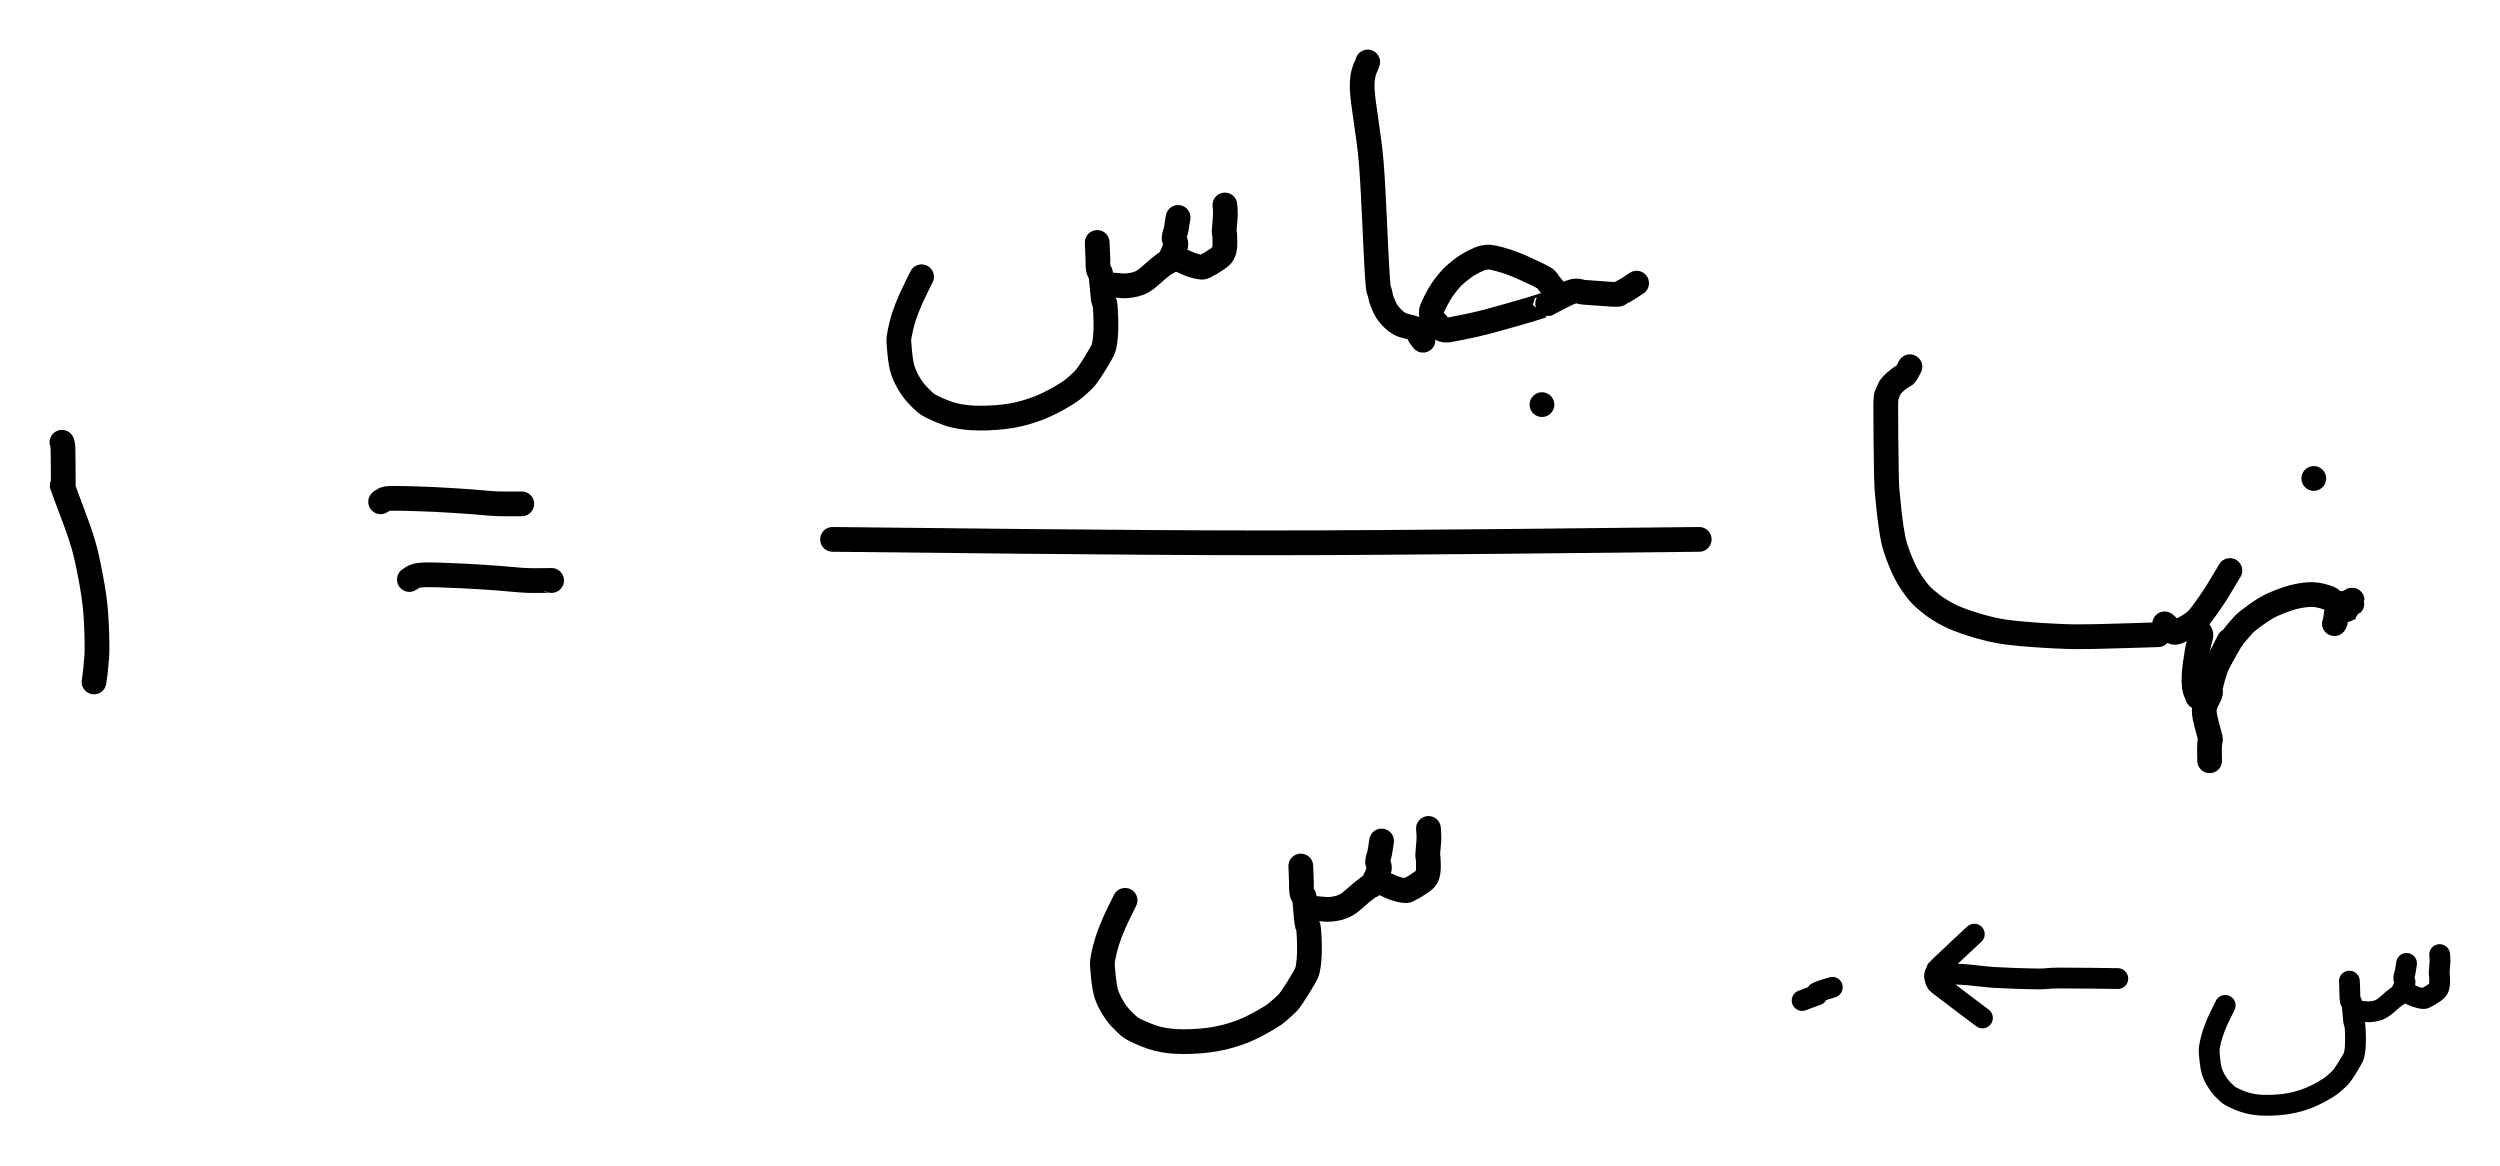
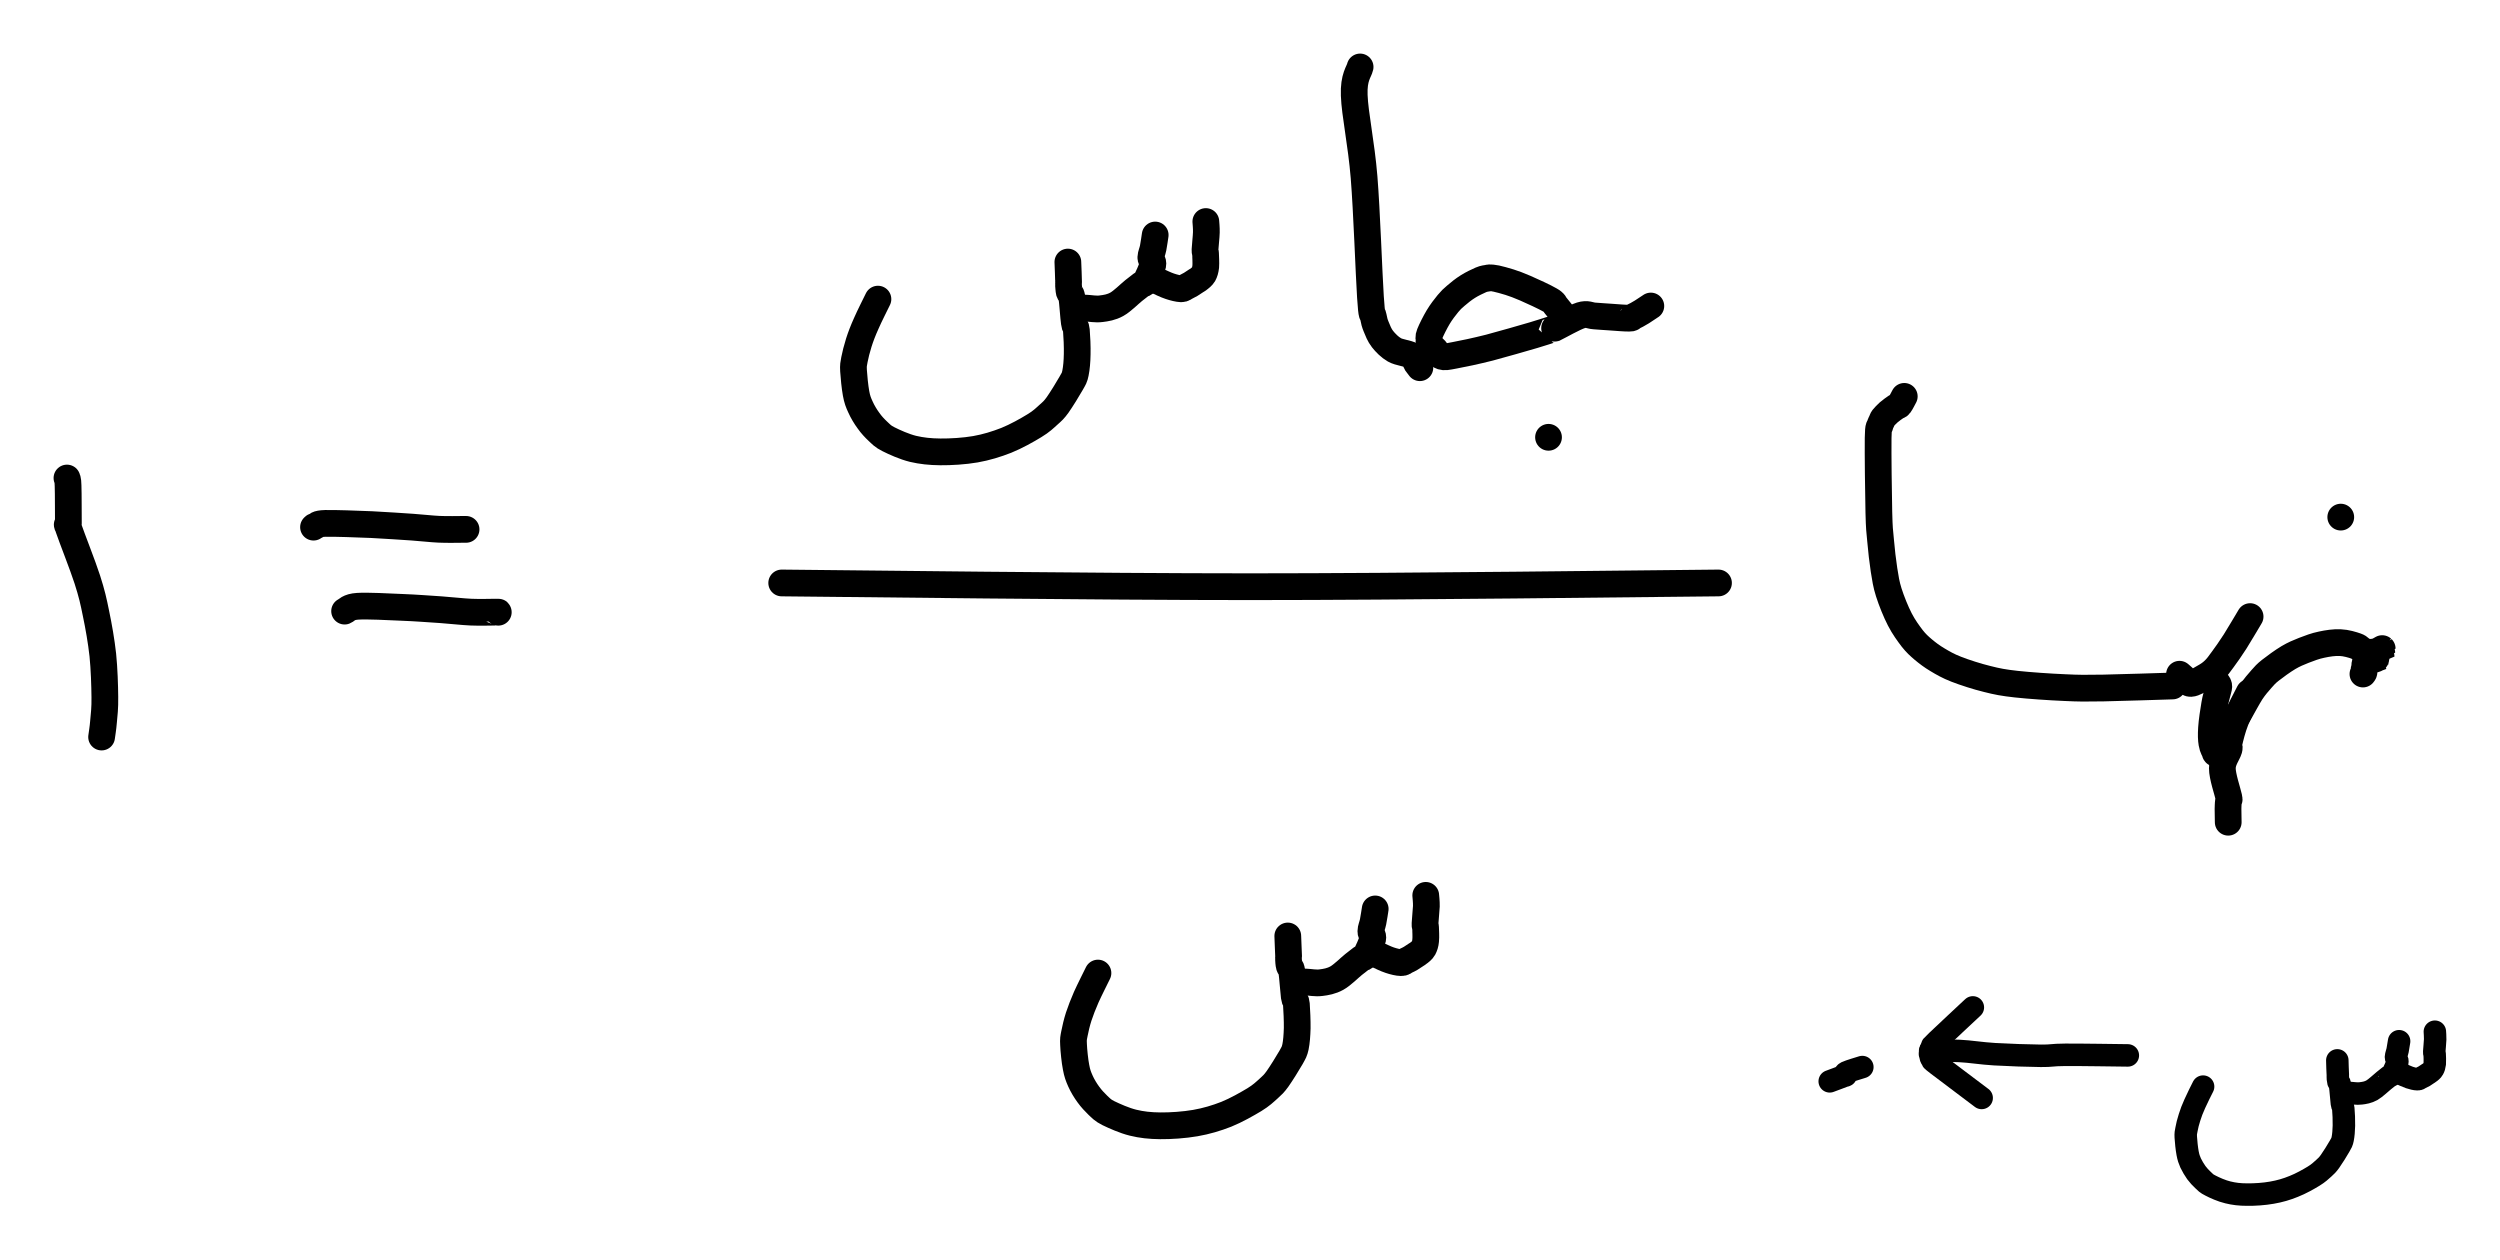
- <svg xmlns="http://www.w3.org/2000/svg" viewBox="0 0 266.74 124.33" width="266.74" height="124.33" data-dir="rtl" data-baseline="69.55" data-stroke-count="25" data-total-duration="7.016">
+ <svg xmlns="http://www.w3.org/2000/svg" viewBox="0 0 246.8 124.33" width="246.8" height="124.33" data-dir="rtl" data-baseline="69.55" data-stroke-count="25" data-total-duration="7.016">
  <g fill="none" stroke="#000" stroke-linecap="round" stroke-linejoin="round">
-     <path class="hw-stroke" d="M249.07 66.54C249.08 66.51 249.15 66.44 249.17 66.37C249.18 66.29 249.16 66.18 249.17 66.09C249.18 66 249.23 65.9 249.24 65.82C249.26 65.75 249.23 65.71 249.24 65.65C249.26 65.58 249.25 65.49 249.33 65.43C249.42 65.36 249.56 65.32 249.73 65.25C249.89 65.19 250.14 65.11 250.33 65.04C250.52 64.97 250.85 64.83 250.85 64.82C250.85 64.82 250.5 64.97 250.34 65.01C250.17 65.06 249.93 65.1 249.85 65.1C249.77 65.09 249.79 65.04 249.88 64.97C249.97 64.91 250.23 64.8 250.4 64.71C250.58 64.62 250.92 64.44 250.93 64.43C250.93 64.43 250.57 64.64 250.4 64.69C250.24 64.73 249.91 64.75 249.91 64.7C249.92 64.65 250.26 64.48 250.44 64.37C250.61 64.26 250.96 64.04 250.96 64.03C250.95 64.02 250.62 64.25 250.41 64.31C250.19 64.37 249.9 64.41 249.67 64.39C249.44 64.37 249.24 64.31 249.03 64.21C248.82 64.11 248.78 63.92 248.41 63.79C248.04 63.66 247.39 63.46 246.82 63.44C246.25 63.41 245.58 63.51 244.99 63.64C244.39 63.76 243.77 63.99 243.23 64.2C242.68 64.42 242.26 64.59 241.71 64.92C241.16 65.25 240.37 65.82 239.92 66.17C239.48 66.52 239.36 66.67 239.04 67.03C238.73 67.39 238.38 67.78 238.02 68.32C237.67 68.87 237.12 69.9 236.9 70.28C236.69 70.66 236.75 70.55 236.71 70.6" stroke-width="2.64" pathLength="25.05" data-i="0" data-start="0" data-dur="0.184" data-len="25.05" data-source="glyph" data-char="ن" data-font="arabic" data-glyph="887" data-node="munder/TeXAtom/mtext" />
-     <path class="hw-stroke" d="M237.92 60.87C237.67 61.28 236.89 62.62 236.44 63.33C235.99 64.03 235.57 64.63 235.22 65.1C234.88 65.58 234.66 65.88 234.35 66.17C234.04 66.47 233.73 66.67 233.35 66.88C232.97 67.1 232.39 67.46 232.06 67.47C231.73 67.48 231.56 67.08 231.37 66.93C231.19 66.78 231.03 66.62 230.96 66.56" stroke-width="2.64" pathLength="10.52" data-i="1" data-start="0.184" data-dur="0.077" data-len="10.52" data-source="glyph" data-char="ه" data-font="arabic" data-glyph="898" data-node="munder/TeXAtom/mtext" />
-     <path class="hw-stroke" d="M234.03 66.57C234.12 66.68 234.44 67.09 234.57 67.28C234.7 67.46 234.8 67.53 234.82 67.68C234.85 67.84 234.81 67.88 234.74 68.19C234.68 68.5 234.52 68.93 234.42 69.54C234.31 70.16 234.16 71.24 234.11 71.88C234.07 72.52 234.09 73 234.15 73.4C234.21 73.81 234.44 74.16 234.5 74.31C234.55 74.46 234.4 74.22 234.5 74.31C234.59 74.4 234.98 74.75 235.08 74.84" stroke-width="2.64" pathLength="9.11" data-i="2" data-start="0.402" data-dur="0.066" data-len="9.11" data-source="glyph" data-char="ه" data-font="arabic" data-glyph="898" data-node="munder/TeXAtom/mtext" />
-     <path class="hw-stroke" d="M237.83 68.36C237.61 68.81 236.83 70.26 236.5 71.09C236.17 71.92 235.96 72.85 235.84 73.33C235.73 73.82 235.94 73.57 235.83 73.99C235.72 74.41 235.18 75.06 235.18 75.84C235.18 76.62 235.7 78.15 235.81 78.67C235.91 79.19 235.81 78.85 235.8 78.96C235.79 79.06 235.78 79.17 235.77 79.32C235.76 79.47 235.75 79.55 235.74 79.86C235.74 80.17 235.76 80.95 235.76 81.17" stroke-width="2.64" pathLength="13.52" data-i="3" data-start="0.609" data-dur="0.099" data-len="13.52" data-source="glyph" data-char="ه" data-font="arabic" data-glyph="898" data-node="munder/TeXAtom/mtext" />
-     <path class="hw-stroke" d="M230.27 67.72C229.14 67.75 225.22 67.89 223.44 67.92C221.66 67.95 221.04 67.95 219.61 67.88C218.18 67.82 216.12 67.68 214.84 67.54C213.57 67.4 212.95 67.28 211.97 67.03C210.98 66.79 209.75 66.39 208.93 66.07C208.11 65.75 207.59 65.45 207.04 65.12C206.5 64.8 206.07 64.47 205.66 64.12C205.24 63.77 204.96 63.52 204.57 63.03C204.19 62.53 203.73 61.91 203.34 61.15C202.95 60.4 202.51 59.3 202.25 58.48C201.99 57.66 201.92 57.12 201.78 56.26C201.65 55.41 201.52 54.3 201.44 53.34C201.35 52.39 201.31 52.25 201.27 50.56C201.24 48.88 201.19 44.66 201.2 43.24C201.22 41.81 201.33 42.26 201.39 41.99C201.44 41.72 201.49 41.73 201.54 41.61C201.6 41.48 201.59 41.42 201.71 41.27C201.82 41.12 202.03 40.9 202.25 40.71C202.46 40.52 202.81 40.27 202.99 40.15C203.17 40.02 203.19 40.12 203.32 39.95C203.45 39.78 203.7 39.27 203.78 39.13" stroke-width="2.64" pathLength="52.51" data-i="4" data-start="0.708" data-dur="0.387" data-len="52.51" data-source="glyph" data-char="ـ" data-font="arabic" data-glyph="948" data-node="munder/TeXAtom/mtext" />
-     <path class="hw-stroke" d="M246.87 51.05C246.87 51.05 246.87 51.05 246.87 51.05C246.87 51.05 246.87 51.05 246.87 51.05C246.87 51.05 246.87 51.05 246.87 51.05C246.87 51.05 246.87 51.05 246.87 51.05C246.87 51.05 246.87 51.05 246.87 51.05" stroke-width="2.64" pathLength="0.01" data-i="5" data-start="1.175" data-dur="0.06" data-len="0.01" data-source="glyph" data-char="ن" data-font="arabic" data-glyph="887" data-node="munder/TeXAtom/mtext" data-priority="-1" />
-     <path class="hw-stroke" d="M260.3 101.85C260.31 101.98 260.35 102.28 260.34 102.61C260.33 102.94 260.26 103.57 260.25 103.81C260.24 104.06 260.28 103.88 260.28 104.07C260.29 104.27 260.32 104.75 260.29 105C260.27 105.24 260.22 105.4 260.14 105.54C260.06 105.69 259.9 105.79 259.82 105.86C259.74 105.94 259.74 105.92 259.64 105.98C259.54 106.04 259.37 106.17 259.25 106.24C259.13 106.31 259.03 106.36 258.92 106.41C258.81 106.46 258.76 106.55 258.58 106.54C258.39 106.54 258.06 106.46 257.79 106.37C257.52 106.28 257.09 106.07 256.95 106.01" stroke-width="2.22" pathLength="7.33" data-i="6" data-start="1.355" data-dur="0.064" data-len="7.33" data-source="glyph" data-char="س" data-font="arabic" data-glyph="29" data-node="munder/TeXAtom/mtext" />
-     <path class="hw-stroke" d="M256.77 102.79C256.75 102.94 256.68 103.43 256.63 103.69C256.58 103.95 256.47 104.16 256.47 104.36C256.46 104.55 256.65 104.6 256.6 104.88C256.54 105.15 256.24 105.79 256.12 106.02C256 106.24 255.94 106.17 255.89 106.21C255.84 106.25 255.91 106.17 255.81 106.25C255.7 106.33 255.55 106.45 255.26 106.68C254.98 106.91 254.47 107.41 254.09 107.63C253.71 107.84 253.34 107.9 252.98 107.94C252.63 107.99 252.19 107.91 251.96 107.9C251.73 107.89 251.65 107.89 251.58 107.89" stroke-width="2.22" pathLength="8.57" data-i="7" data-start="1.538" data-dur="0.075" data-len="8.57" data-source="glyph" data-char="س" data-font="arabic" data-glyph="29" data-node="munder/TeXAtom/mtext" />
-     <path class="hw-stroke" d="M250.67 104.68C250.68 104.8 250.69 105.16 250.7 105.4C250.71 105.64 250.72 105.95 250.72 106.1C250.73 106.24 250.71 106.16 250.72 106.27C250.73 106.39 250.74 106.64 250.77 106.78C250.81 106.92 250.89 106.77 250.95 107.13C251.01 107.48 251.07 108.53 251.12 108.92C251.18 109.3 251.24 109.08 251.27 109.45C251.3 109.82 251.34 110.62 251.32 111.12C251.31 111.61 251.28 112.09 251.2 112.43C251.13 112.77 251.1 112.79 250.89 113.16C250.69 113.53 250.22 114.29 249.96 114.65C249.7 115.01 249.6 115.08 249.33 115.33C249.06 115.57 248.83 115.81 248.33 116.11C247.84 116.41 247.06 116.85 246.38 117.12C245.69 117.4 244.98 117.61 244.22 117.74C243.45 117.88 242.5 117.94 241.77 117.93C241.05 117.93 240.47 117.86 239.87 117.71C239.26 117.57 238.56 117.25 238.15 117.04C237.74 116.84 237.65 116.71 237.42 116.49C237.18 116.28 236.96 116.04 236.76 115.76C236.55 115.47 236.34 115.13 236.2 114.81C236.05 114.49 235.97 114.27 235.89 113.84C235.81 113.42 235.73 112.65 235.71 112.26C235.7 111.87 235.72 111.81 235.78 111.49C235.84 111.16 235.94 110.73 236.08 110.31C236.22 109.89 236.38 109.46 236.6 108.96C236.83 108.45 237.28 107.55 237.42 107.27" stroke-width="2.22" pathLength="34.23" data-i="8" data-start="1.732" data-dur="0.3" data-len="34.23" data-source="glyph" data-char="س" data-font="arabic" data-glyph="29" data-node="munder/TeXAtom/mtext" />
-     <path class="hw-stroke" d="M225.96 104.41C224.93 104.4 221.21 104.34 219.78 104.35C218.35 104.35 218.54 104.46 217.37 104.45C216.21 104.44 214.13 104.37 212.79 104.29C211.45 104.2 210.39 104.02 209.33 103.96C208.27 103.91 206.92 103.96 206.44 103.96" stroke-width="2.22" pathLength="19.54" data-i="9" data-start="2.152" data-dur="0.147" data-len="19.54" data-source="glyph" data-char="→" data-font="latin" data-mirrored="true" data-node="munder/TeXAtom/mo" />
-     <path class="hw-stroke" d="M210.65 99.67C210.06 100.22 207.79 102.33 207.12 102.98C206.44 103.63 206.71 103.36 206.6 103.57C206.48 103.78 206.46 104.12 206.43 104.23C206.4 104.34 206.42 104.17 206.43 104.23C206.44 104.28 206.45 104.46 206.49 104.57C206.53 104.68 206.55 104.74 206.66 104.86C206.78 104.99 206.36 104.7 207.17 105.32C207.98 105.95 210.79 108.06 211.52 108.61" stroke-width="2.22" pathLength="13.3" data-i="10" data-start="2.438" data-dur="0.099" data-len="13.3" data-source="glyph" data-char="→" data-font="latin" data-mirrored="true" data-node="munder/TeXAtom/mo" />
-     <path class="hw-stroke" d="M195.5 105.34C195.24 105.42 194.21 105.73 193.93 105.86C193.65 106 193.84 106.12 193.83 106.17C193.81 106.22 193.96 106.12 193.83 106.17C193.69 106.22 193.29 106.37 193.03 106.47C192.77 106.56 192.41 106.7 192.28 106.75" stroke-width="2.22" pathLength="3.82" data-i="11" data-start="2.656" data-dur="0.06" data-len="3.82" data-source="glyph" data-char="٠" data-font="arabic" data-glyph="960" data-node="munder/TeXAtom/mtext" />
-     <path class="hw-stroke" d="M174.62 30.21C174.48 30.3 173.97 30.64 173.74 30.79C173.51 30.93 173.39 31 173.24 31.08C173.09 31.16 172.95 31.23 172.82 31.29C172.7 31.34 172.86 31.41 172.49 31.41C172.13 31.42 171.18 31.34 170.61 31.3C170.04 31.27 169.54 31.22 169.06 31.19C168.57 31.16 168.37 30.93 167.72 31.13C167.06 31.33 165.63 32.16 165.13 32.4C164.63 32.64 165.07 32.45 164.72 32.56C164.37 32.67 164.04 32.79 163.03 33.09C162.03 33.38 159.98 33.98 158.68 34.32C157.38 34.65 156.01 34.94 155.23 35.08C154.45 35.23 154.29 35.27 153.98 35.18C153.67 35.09 153.52 34.72 153.36 34.56C153.2 34.4 153.13 34.34 153.03 34.22C152.93 34.1 152.81 33.96 152.76 33.85C152.71 33.74 152.73 33.72 152.73 33.57C152.74 33.43 152.64 33.34 152.79 32.96C152.94 32.58 153.33 31.8 153.63 31.3C153.93 30.8 154.31 30.31 154.6 29.97C154.89 29.62 155.03 29.48 155.36 29.2C155.69 28.92 156.15 28.55 156.56 28.29C156.98 28.03 157.52 27.77 157.85 27.63C158.17 27.49 158.36 27.49 158.52 27.46C158.67 27.43 158.62 27.42 158.76 27.43C158.91 27.44 159.04 27.43 159.36 27.5C159.68 27.57 160.21 27.71 160.69 27.86C161.17 28.02 161.57 28.16 162.24 28.45C162.9 28.74 164.18 29.33 164.68 29.62C165.18 29.9 165.13 30.07 165.22 30.16C165.31 30.26 165.11 30.03 165.22 30.16C165.33 30.3 165.78 30.86 165.89 30.99" stroke-width="2.64" pathLength="41.31" data-i="12" data-start="2.836" data-dur="0.303" data-len="41.31" data-source="glyph" data-char="ج" data-font="arabic" data-glyph="747" data-node="mfrac/mrow/TeXAtom/mtext" />
-     <path class="hw-stroke" d="M145.93 6.61C145.83 7.08 145.28 7.6 145.34 9.41C145.41 11.23 146.05 14.17 146.32 17.49C146.58 20.81 146.79 27.03 146.95 29.32C147.1 31.61 147.14 30.76 147.23 31.24C147.32 31.73 147.35 31.87 147.5 32.24C147.65 32.61 147.83 33.09 148.14 33.47C148.44 33.85 148.84 34.27 149.32 34.54C149.79 34.81 150.62 34.87 150.98 35.09C151.34 35.31 151.35 35.64 151.49 35.85C151.63 36.05 151.77 36.23 151.83 36.3" stroke-width="2.64" pathLength="32.12" data-i="13" data-start="3.139" data-dur="0.237" data-len="32.12" data-source="glyph" data-char="ا" data-font="arabic" data-glyph="328" data-node="mfrac/mrow/TeXAtom/mtext" />
-     <path class="hw-stroke" d="M164.52 43.17C164.52 43.17 164.52 43.17 164.52 43.17C164.52 43.17 164.52 43.17 164.52 43.17C164.52 43.17 164.52 43.17 164.52 43.17C164.52 43.17 164.52 43.17 164.52 43.17C164.52 43.17 164.52 43.17 164.52 43.17" stroke-width="2.64" pathLength="0.01" data-i="14" data-start="3.456" data-dur="0.06" data-len="0.01" data-source="glyph" data-char="ج" data-font="arabic" data-glyph="747" data-node="mfrac/mrow/TeXAtom/mtext" data-priority="-1" />
-     <path class="hw-stroke" d="M130.69 21.87C130.7 22.05 130.76 22.48 130.74 22.94C130.73 23.41 130.63 24.3 130.61 24.64C130.6 24.99 130.66 24.73 130.67 25.01C130.68 25.29 130.71 25.97 130.68 26.32C130.65 26.66 130.57 26.89 130.46 27.09C130.35 27.29 130.13 27.44 130.01 27.54C129.9 27.65 129.89 27.62 129.76 27.71C129.62 27.8 129.37 27.97 129.2 28.07C129.03 28.17 128.9 28.24 128.74 28.32C128.58 28.39 128.52 28.51 128.25 28.51C127.99 28.5 127.52 28.39 127.14 28.26C126.76 28.14 126.16 27.84 125.96 27.75" stroke-width="2.64" pathLength="10.37" data-i="15" data-start="3.636" data-dur="0.076" data-len="10.37" data-source="glyph" data-char="س" data-font="arabic" data-glyph="29" data-node="mfrac/mrow/mtext" />
-     <path class="hw-stroke" d="M125.7 23.2C125.66 23.41 125.56 24.1 125.49 24.47C125.42 24.84 125.27 25.13 125.27 25.41C125.26 25.69 125.53 25.76 125.45 26.15C125.37 26.54 124.95 27.45 124.78 27.76C124.61 28.08 124.52 27.98 124.45 28.04C124.37 28.09 124.48 27.98 124.33 28.09C124.19 28.2 123.97 28.37 123.56 28.69C123.16 29.02 122.44 29.74 121.9 30.04C121.37 30.34 120.84 30.42 120.34 30.48C119.84 30.55 119.23 30.43 118.9 30.42C118.56 30.41 118.45 30.41 118.36 30.41" stroke-width="2.64" pathLength="12.12" data-i="16" data-start="3.853" data-dur="0.089" data-len="12.12" data-source="glyph" data-char="س" data-font="arabic" data-glyph="29" data-node="mfrac/mrow/mtext" />
-     <path class="hw-stroke" d="M117.07 25.87C117.08 26.04 117.1 26.56 117.11 26.89C117.12 27.22 117.14 27.67 117.15 27.87C117.15 28.08 117.13 27.96 117.14 28.12C117.15 28.28 117.16 28.64 117.22 28.84C117.27 29.04 117.38 28.83 117.46 29.33C117.54 29.83 117.64 31.31 117.71 31.86C117.79 32.41 117.87 32.1 117.92 32.62C117.96 33.14 118.01 34.28 118 34.98C117.98 35.68 117.93 36.34 117.82 36.83C117.72 37.31 117.68 37.33 117.39 37.86C117.09 38.38 116.43 39.46 116.06 39.97C115.69 40.48 115.56 40.58 115.18 40.93C114.79 41.27 114.46 41.61 113.76 42.03C113.07 42.46 111.97 43.08 111 43.47C110.03 43.85 109.03 44.16 107.94 44.35C106.85 44.54 105.51 44.62 104.48 44.61C103.46 44.6 102.64 44.51 101.79 44.31C100.93 44.1 99.94 43.65 99.36 43.36C98.78 43.07 98.65 42.88 98.32 42.58C97.99 42.27 97.68 41.93 97.39 41.53C97.1 41.14 96.8 40.64 96.6 40.19C96.4 39.74 96.28 39.43 96.16 38.83C96.05 38.23 95.94 37.14 95.91 36.59C95.89 36.03 95.92 35.96 96.01 35.5C96.1 35.04 96.24 34.43 96.43 33.83C96.63 33.23 96.86 32.63 97.17 31.92C97.49 31.2 98.13 29.93 98.33 29.53" stroke-width="2.64" pathLength="48.42" data-i="17" data-start="4.083" data-dur="0.357" data-len="48.42" data-source="glyph" data-char="س" data-font="arabic" data-glyph="29" data-node="mfrac/mrow/mtext" />
-     <path class="hw-stroke" d="M181.3 57.55C173.6 57.62 150.48 57.92 135.06 57.92C119.65 57.92 96.53 57.62 88.83 57.55" stroke-width="2.64" pathLength="92.48" data-i="18" data-start="4.561" data-dur="0.741" data-len="92.48" data-source="rule" data-mirrored="true" data-node="mfrac" />
-     <path class="hw-stroke" d="M152.41 88.39C152.42 88.57 152.47 89.01 152.46 89.47C152.45 89.94 152.34 90.83 152.33 91.17C152.32 91.52 152.37 91.26 152.38 91.54C152.39 91.82 152.43 92.5 152.39 92.85C152.36 93.19 152.29 93.41 152.18 93.62C152.06 93.82 151.85 93.97 151.73 94.07C151.61 94.17 151.61 94.15 151.47 94.24C151.34 94.33 151.09 94.5 150.92 94.6C150.75 94.7 150.61 94.77 150.45 94.84C150.29 94.92 150.23 95.04 149.97 95.03C149.7 95.03 149.24 94.92 148.86 94.79C148.47 94.67 147.87 94.37 147.67 94.28" stroke-width="2.64" pathLength="10.37" data-i="19" data-start="5.422" data-dur="0.076" data-len="10.37" data-source="glyph" data-char="س" data-font="arabic" data-glyph="29" data-node="mfrac/mtext" />
-     <path class="hw-stroke" d="M147.41 89.73C147.38 89.94 147.28 90.63 147.21 91C147.14 91.36 146.99 91.66 146.98 91.94C146.97 92.22 147.25 92.29 147.17 92.68C147.08 93.07 146.66 93.97 146.49 94.29C146.33 94.6 146.24 94.51 146.16 94.57C146.09 94.62 146.2 94.51 146.05 94.62C145.9 94.73 145.68 94.9 145.28 95.22C144.87 95.54 144.16 96.27 143.62 96.56C143.08 96.86 142.56 96.95 142.06 97.01C141.55 97.08 140.94 96.96 140.61 96.95C140.28 96.94 140.16 96.94 140.07 96.93" stroke-width="2.64" pathLength="12.12" data-i="20" data-start="5.639" data-dur="0.089" data-len="12.12" data-source="glyph" data-char="س" data-font="arabic" data-glyph="29" data-node="mfrac/mtext" />
-     <path class="hw-stroke" d="M138.79 92.4C138.79 92.57 138.81 93.08 138.83 93.42C138.84 93.75 138.86 94.2 138.86 94.4C138.87 94.61 138.84 94.49 138.85 94.65C138.87 94.81 138.88 95.17 138.93 95.37C138.98 95.57 139.09 95.35 139.18 95.86C139.26 96.36 139.35 97.84 139.43 98.39C139.5 98.94 139.58 98.63 139.63 99.15C139.68 99.67 139.73 100.8 139.71 101.5C139.7 102.21 139.64 102.87 139.54 103.35C139.44 103.83 139.4 103.86 139.1 104.39C138.81 104.91 138.14 105.98 137.78 106.5C137.41 107.01 137.28 107.11 136.89 107.46C136.51 107.8 136.18 108.14 135.48 108.56C134.78 108.98 133.68 109.61 132.71 110C131.74 110.38 130.74 110.68 129.65 110.87C128.57 111.06 127.22 111.15 126.2 111.14C125.17 111.13 124.35 111.04 123.5 110.83C122.65 110.62 121.65 110.17 121.08 109.89C120.5 109.6 120.37 109.41 120.04 109.11C119.71 108.8 119.39 108.46 119.1 108.06C118.82 107.67 118.52 107.17 118.31 106.72C118.11 106.27 117.99 105.96 117.88 105.36C117.77 104.76 117.66 103.67 117.63 103.12C117.6 102.56 117.64 102.49 117.72 102.03C117.81 101.57 117.96 100.95 118.15 100.36C118.34 99.76 118.57 99.16 118.89 98.45C119.2 97.73 119.85 96.46 120.04 96.06" stroke-width="2.64" pathLength="48.42" data-i="21" data-start="5.869" data-dur="0.357" data-len="48.42" data-source="glyph" data-char="س" data-font="arabic" data-glyph="29" data-node="mfrac/mtext" />
-     <path class="hw-stroke" d="M55.67 53.76C55.62 53.76 55.83 53.76 55.38 53.76C54.93 53.76 53.83 53.78 53 53.75C52.17 53.71 51.49 53.62 50.38 53.54C49.28 53.47 47.78 53.35 46.35 53.29C44.92 53.23 42.71 53.15 41.79 53.17C40.86 53.19 40.99 53.36 40.8 53.43C40.6 53.49 40.64 53.52 40.61 53.54" stroke-width="2.64" pathLength="15.19" data-i="22" data-start="6.347" data-dur="0.096" data-len="15.19" data-source="glyph" data-char="=" data-font="latin" data-mirrored="true" data-node="mo" />
-     <path class="hw-stroke" d="M58.85 61.94C58.81 61.93 59.04 61.93 58.6 61.93C58.15 61.93 57.07 61.97 56.17 61.93C55.26 61.89 54.32 61.77 53.18 61.69C52.05 61.61 50.74 61.51 49.37 61.45C48 61.4 45.93 61.28 44.99 61.35C44.04 61.41 43.9 61.75 43.68 61.83" stroke-width="2.64" pathLength="15.36" data-i="23" data-start="6.607" data-dur="0.096" data-len="15.36" data-source="glyph" data-char="=" data-font="latin" data-mirrored="true" data-node="mo" />
+     <path class="hw-stroke" d="M233.27 66.54C233.29 66.51 233.36 66.44 233.37 66.37C233.39 66.29 233.36 66.18 233.38 66.09C233.39 66 233.44 65.9 233.45 65.82C233.46 65.75 233.44 65.71 233.45 65.65C233.47 65.58 233.46 65.49 233.54 65.43C233.62 65.36 233.77 65.32 233.93 65.25C234.1 65.19 234.35 65.11 234.54 65.04C234.73 64.97 235.06 64.83 235.06 64.82C235.06 64.82 234.71 64.97 234.54 65.01C234.38 65.06 234.13 65.1 234.06 65.1C233.98 65.09 233.99 65.04 234.09 64.97C234.18 64.91 234.43 64.8 234.61 64.71C234.78 64.62 235.13 64.44 235.13 64.43C235.13 64.43 234.78 64.64 234.61 64.69C234.44 64.73 234.12 64.75 234.12 64.7C234.13 64.65 234.47 64.48 234.64 64.37C234.82 64.26 235.17 64.04 235.17 64.03C235.16 64.02 234.83 64.25 234.62 64.31C234.4 64.37 234.1 64.41 233.87 64.39C233.64 64.37 233.45 64.31 233.24 64.21C233.03 64.11 232.99 63.92 232.62 63.79C232.25 63.66 231.6 63.46 231.03 63.44C230.46 63.41 229.79 63.51 229.19 63.64C228.59 63.76 227.98 63.99 227.44 64.2C226.89 64.42 226.47 64.59 225.91 64.92C225.36 65.25 224.57 65.82 224.13 66.17C223.69 66.52 223.57 66.67 223.25 67.03C222.93 67.39 222.59 67.78 222.23 68.32C221.88 68.87 221.33 69.9 221.11 70.28C220.89 70.66 220.95 70.55 220.92 70.6" stroke-width="2.64" pathLength="25.05" data-i="0" data-start="0" data-dur="0.184" data-len="25.05" data-source="glyph" data-char="ن" data-font="arabic" data-glyph="887" data-node="munder/TeXAtom/mtext" />
+     <path class="hw-stroke" d="M222.13 60.87C221.88 61.28 221.1 62.62 220.65 63.33C220.2 64.03 219.78 64.63 219.43 65.1C219.08 65.58 218.87 65.88 218.56 66.17C218.25 66.47 217.94 66.67 217.56 66.88C217.18 67.1 216.6 67.46 216.27 67.47C215.94 67.48 215.76 67.08 215.58 66.93C215.4 66.78 215.23 66.62 215.16 66.56" stroke-width="2.64" pathLength="10.52" data-i="1" data-start="0.184" data-dur="0.077" data-len="10.52" data-source="glyph" data-char="ه" data-font="arabic" data-glyph="898" data-node="munder/TeXAtom/mtext" />
+     <path class="hw-stroke" d="M218.24 66.57C218.33 66.68 218.65 67.09 218.78 67.28C218.91 67.46 219 67.53 219.03 67.68C219.06 67.84 219.02 67.88 218.95 68.19C218.88 68.5 218.73 68.93 218.63 69.54C218.52 70.16 218.36 71.24 218.32 71.88C218.28 72.52 218.29 73 218.36 73.4C218.42 73.81 218.65 74.16 218.7 74.31C218.76 74.46 218.61 74.22 218.7 74.31C218.8 74.4 219.19 74.75 219.29 74.84" stroke-width="2.64" pathLength="9.11" data-i="2" data-start="0.402" data-dur="0.066" data-len="9.11" data-source="glyph" data-char="ه" data-font="arabic" data-glyph="898" data-node="munder/TeXAtom/mtext" />
+     <path class="hw-stroke" d="M222.04 68.36C221.81 68.81 221.04 70.26 220.71 71.09C220.38 71.92 220.16 72.85 220.05 73.33C219.94 73.82 220.15 73.57 220.04 73.99C219.92 74.41 219.39 75.06 219.39 75.84C219.38 76.62 219.91 78.15 220.02 78.67C220.12 79.19 220.02 78.85 220.01 78.96C220 79.06 219.98 79.17 219.97 79.32C219.97 79.47 219.95 79.55 219.95 79.86C219.95 80.17 219.97 80.95 219.97 81.17" stroke-width="2.64" pathLength="13.52" data-i="3" data-start="0.609" data-dur="0.099" data-len="13.52" data-source="glyph" data-char="ه" data-font="arabic" data-glyph="898" data-node="munder/TeXAtom/mtext" />
+     <path class="hw-stroke" d="M214.48 67.72C213.34 67.75 209.43 67.89 207.65 67.92C205.87 67.95 205.25 67.95 203.82 67.88C202.39 67.82 200.32 67.68 199.05 67.54C197.78 67.4 197.16 67.28 196.18 67.03C195.19 66.79 193.95 66.39 193.13 66.07C192.31 65.75 191.8 65.45 191.25 65.12C190.71 64.8 190.28 64.47 189.86 64.12C189.45 63.77 189.17 63.52 188.78 63.03C188.4 62.53 187.94 61.91 187.55 61.15C187.16 60.4 186.72 59.3 186.46 58.48C186.2 57.66 186.13 57.12 185.99 56.26C185.86 55.41 185.73 54.3 185.65 53.34C185.56 52.39 185.52 52.25 185.48 50.56C185.44 48.88 185.39 44.66 185.41 43.24C185.43 41.81 185.54 42.26 185.6 41.99C185.65 41.72 185.7 41.73 185.75 41.61C185.81 41.48 185.8 41.42 185.91 41.27C186.03 41.12 186.24 40.9 186.45 40.71C186.67 40.52 187.02 40.27 187.2 40.15C187.38 40.02 187.4 40.12 187.53 39.95C187.66 39.78 187.91 39.27 187.99 39.13" stroke-width="2.64" pathLength="52.51" data-i="4" data-start="0.708" data-dur="0.387" data-len="52.51" data-source="glyph" data-char="ـ" data-font="arabic" data-glyph="948" data-node="munder/TeXAtom/mtext" />
+     <path class="hw-stroke" d="M231.08 51.05C231.08 51.05 231.08 51.05 231.08 51.05C231.08 51.05 231.08 51.05 231.08 51.05C231.08 51.05 231.08 51.05 231.08 51.05C231.08 51.05 231.08 51.05 231.08 51.05C231.08 51.05 231.08 51.05 231.08 51.05" stroke-width="2.64" pathLength="0.01" data-i="5" data-start="1.175" data-dur="0.06" data-len="0.01" data-source="glyph" data-char="ن" data-font="arabic" data-glyph="887" data-node="munder/TeXAtom/mtext" data-priority="-1" />
+     <path class="hw-stroke" d="M240.37 101.85C240.37 101.98 240.41 102.28 240.4 102.61C240.39 102.94 240.32 103.57 240.31 103.81C240.3 104.06 240.34 103.88 240.35 104.07C240.36 104.27 240.38 104.75 240.36 105C240.33 105.24 240.28 105.4 240.2 105.54C240.12 105.69 239.97 105.79 239.89 105.86C239.8 105.94 239.8 105.92 239.71 105.98C239.61 106.04 239.44 106.17 239.32 106.24C239.2 106.31 239.1 106.36 238.98 106.41C238.87 106.46 238.83 106.55 238.64 106.54C238.45 106.54 238.13 106.46 237.86 106.37C237.59 106.28 237.16 106.07 237.02 106.01" stroke-width="2.22" pathLength="7.33" data-i="6" data-start="1.355" data-dur="0.064" data-len="7.33" data-source="glyph" data-char="س" data-font="arabic" data-glyph="29" data-node="munder/TeXAtom/mtext" />
+     <path class="hw-stroke" d="M236.84 102.79C236.81 102.94 236.74 103.43 236.69 103.69C236.64 103.95 236.54 104.16 236.53 104.36C236.53 104.55 236.72 104.6 236.66 104.88C236.6 105.15 236.31 105.79 236.19 106.02C236.07 106.24 236.01 106.17 235.95 106.21C235.9 106.25 235.98 106.17 235.87 106.25C235.77 106.33 235.61 106.45 235.33 106.68C235.04 106.91 234.53 107.41 234.15 107.63C233.77 107.84 233.4 107.9 233.05 107.94C232.69 107.99 232.26 107.91 232.03 107.9C231.79 107.89 231.71 107.89 231.65 107.89" stroke-width="2.22" pathLength="8.57" data-i="7" data-start="1.538" data-dur="0.075" data-len="8.57" data-source="glyph" data-char="س" data-font="arabic" data-glyph="29" data-node="munder/TeXAtom/mtext" />
+     <path class="hw-stroke" d="M230.74 104.68C230.74 104.8 230.76 105.16 230.76 105.4C230.77 105.64 230.79 105.95 230.79 106.1C230.79 106.24 230.78 106.16 230.79 106.27C230.79 106.39 230.8 106.64 230.84 106.78C230.88 106.92 230.95 106.77 231.01 107.13C231.07 107.48 231.14 108.53 231.19 108.92C231.24 109.3 231.3 109.08 231.33 109.45C231.37 109.82 231.4 110.62 231.39 111.12C231.38 111.61 231.34 112.09 231.27 112.43C231.2 112.77 231.17 112.79 230.96 113.16C230.75 113.53 230.28 114.29 230.02 114.65C229.76 115.01 229.67 115.08 229.4 115.33C229.13 115.57 228.89 115.81 228.4 116.11C227.91 116.41 227.13 116.85 226.44 117.12C225.76 117.4 225.05 117.61 224.28 117.74C223.51 117.88 222.56 117.94 221.84 117.93C221.11 117.93 220.53 117.86 219.93 117.71C219.33 117.57 218.62 117.25 218.22 117.04C217.81 116.84 217.71 116.71 217.48 116.49C217.25 116.28 217.03 116.04 216.82 115.76C216.62 115.47 216.41 115.13 216.26 114.81C216.12 114.49 216.04 114.27 215.96 113.84C215.88 113.42 215.8 112.65 215.78 112.26C215.76 111.87 215.79 111.81 215.85 111.49C215.91 111.16 216.01 110.73 216.15 110.31C216.28 109.89 216.44 109.46 216.67 108.96C216.89 108.45 217.35 107.55 217.49 107.27" stroke-width="2.22" pathLength="34.23" data-i="8" data-start="1.732" data-dur="0.3" data-len="34.23" data-source="glyph" data-char="س" data-font="arabic" data-glyph="29" data-node="munder/TeXAtom/mtext" />
+     <path class="hw-stroke" d="M210.06 104.19C209.03 104.18 205.32 104.12 203.89 104.13C202.45 104.14 202.64 104.24 201.48 104.23C200.32 104.22 198.24 104.15 196.9 104.07C195.56 103.99 194.49 103.8 193.43 103.75C192.37 103.69 191.03 103.75 190.54 103.75" stroke-width="2.22" pathLength="19.54" data-i="9" data-start="2.152" data-dur="0.147" data-len="19.54" data-source="glyph" data-char="→" data-font="latin" data-mirrored="true" data-node="munder/TeXAtom/mo" />
+     <path class="hw-stroke" d="M194.76 99.45C194.17 100.01 191.9 102.11 191.23 102.76C190.55 103.41 190.82 103.15 190.7 103.36C190.59 103.56 190.57 103.9 190.54 104.01C190.51 104.12 190.53 103.95 190.54 104.01C190.55 104.07 190.56 104.25 190.6 104.36C190.64 104.46 190.66 104.52 190.77 104.65C190.88 104.77 190.47 104.48 191.28 105.11C192.09 105.73 194.9 107.85 195.63 108.39" stroke-width="2.22" pathLength="13.3" data-i="10" data-start="2.438" data-dur="0.099" data-len="13.3" data-source="glyph" data-char="→" data-font="latin" data-mirrored="true" data-node="munder/TeXAtom/mo" />
+     <path class="hw-stroke" d="M183.85 105.34C183.59 105.42 182.55 105.73 182.28 105.86C182 106 182.19 106.12 182.17 106.17C182.16 106.22 182.31 106.12 182.17 106.17C182.04 106.22 181.63 106.37 181.38 106.47C181.12 106.56 180.75 106.7 180.63 106.75" stroke-width="2.22" pathLength="3.82" data-i="11" data-start="2.656" data-dur="0.06" data-len="3.82" data-source="glyph" data-char="٠" data-font="arabic" data-glyph="960" data-node="munder/TeXAtom/mtext" />
+     <path class="hw-stroke" d="M162.97 30.21C162.82 30.3 162.32 30.64 162.09 30.79C161.86 30.93 161.74 31 161.59 31.08C161.43 31.16 161.29 31.23 161.17 31.29C161.04 31.34 161.21 31.41 160.84 31.41C160.47 31.42 159.53 31.34 158.96 31.3C158.38 31.27 157.88 31.22 157.4 31.19C156.92 31.16 156.72 30.93 156.06 31.13C155.41 31.33 153.97 32.16 153.47 32.4C152.98 32.64 153.42 32.45 153.07 32.56C152.72 32.67 152.38 32.79 151.38 33.09C150.37 33.38 148.33 33.98 147.03 34.32C145.73 34.65 144.36 34.94 143.58 35.08C142.79 35.23 142.63 35.27 142.32 35.18C142.01 35.09 141.86 34.72 141.71 34.56C141.55 34.4 141.48 34.34 141.38 34.22C141.28 34.1 141.15 33.96 141.1 33.85C141.05 33.74 141.07 33.72 141.08 33.57C141.08 33.43 140.99 33.34 141.14 32.96C141.29 32.58 141.68 31.8 141.98 31.3C142.28 30.8 142.66 30.31 142.94 29.97C143.23 29.62 143.38 29.48 143.71 29.2C144.03 28.92 144.49 28.55 144.91 28.29C145.32 28.03 145.87 27.77 146.19 27.63C146.52 27.49 146.71 27.49 146.86 27.46C147.01 27.43 146.97 27.42 147.11 27.43C147.25 27.44 147.39 27.43 147.71 27.5C148.03 27.57 148.55 27.71 149.03 27.86C149.51 28.02 149.92 28.16 150.58 28.45C151.25 28.74 152.53 29.33 153.02 29.62C153.52 29.9 153.48 30.07 153.57 30.16C153.66 30.26 153.46 30.03 153.57 30.16C153.68 30.3 154.13 30.86 154.24 30.99" stroke-width="2.64" pathLength="41.31" data-i="12" data-start="2.836" data-dur="0.303" data-len="41.31" data-source="glyph" data-char="ج" data-font="arabic" data-glyph="747" data-node="mfrac/mrow/TeXAtom/mtext" />
+     <path class="hw-stroke" d="M134.27 6.61C134.17 7.08 133.62 7.6 133.69 9.41C133.75 11.23 134.39 14.17 134.66 17.49C134.93 20.81 135.14 27.03 135.29 29.32C135.44 31.61 135.48 30.76 135.57 31.24C135.67 31.73 135.7 31.87 135.85 32.24C136 32.61 136.18 33.09 136.48 33.47C136.78 33.85 137.19 34.27 137.66 34.54C138.14 34.81 138.97 34.87 139.33 35.09C139.69 35.31 139.69 35.64 139.83 35.85C139.97 36.05 140.12 36.23 140.17 36.3" stroke-width="2.64" pathLength="32.12" data-i="13" data-start="3.139" data-dur="0.237" data-len="32.12" data-source="glyph" data-char="ا" data-font="arabic" data-glyph="328" data-node="mfrac/mrow/TeXAtom/mtext" />
+     <path class="hw-stroke" d="M152.87 43.17C152.87 43.17 152.87 43.17 152.87 43.17C152.87 43.17 152.87 43.17 152.87 43.17C152.87 43.17 152.87 43.17 152.87 43.17C152.87 43.17 152.87 43.17 152.87 43.17C152.87 43.17 152.87 43.17 152.87 43.17" stroke-width="2.64" pathLength="0.01" data-i="14" data-start="3.456" data-dur="0.06" data-len="0.01" data-source="glyph" data-char="ج" data-font="arabic" data-glyph="747" data-node="mfrac/mrow/TeXAtom/mtext" data-priority="-1" />
+     <path class="hw-stroke" d="M119.04 21.87C119.05 22.05 119.1 22.48 119.09 22.94C119.08 23.41 118.97 24.3 118.96 24.64C118.95 24.99 119 24.73 119.01 25.01C119.02 25.29 119.06 25.97 119.03 26.32C118.99 26.66 118.92 26.89 118.81 27.09C118.69 27.29 118.48 27.44 118.36 27.54C118.24 27.65 118.24 27.62 118.1 27.71C117.97 27.8 117.72 27.97 117.55 28.07C117.38 28.17 117.24 28.24 117.08 28.32C116.92 28.39 116.86 28.51 116.6 28.51C116.33 28.5 115.87 28.39 115.49 28.26C115.11 28.14 114.5 27.84 114.3 27.75" stroke-width="2.64" pathLength="10.37" data-i="15" data-start="3.636" data-dur="0.076" data-len="10.37" data-source="glyph" data-char="س" data-font="arabic" data-glyph="29" data-node="mfrac/mrow/mtext" />
+     <path class="hw-stroke" d="M114.04 23.2C114.01 23.41 113.91 24.1 113.84 24.47C113.77 24.84 113.62 25.13 113.61 25.41C113.6 25.69 113.88 25.76 113.8 26.15C113.71 26.54 113.29 27.45 113.13 27.76C112.96 28.08 112.87 27.98 112.8 28.04C112.72 28.09 112.83 27.98 112.68 28.09C112.53 28.2 112.31 28.37 111.91 28.69C111.5 29.02 110.79 29.74 110.25 30.04C109.71 30.34 109.19 30.42 108.69 30.48C108.18 30.55 107.57 30.43 107.24 30.42C106.91 30.41 106.79 30.41 106.7 30.41" stroke-width="2.64" pathLength="12.12" data-i="16" data-start="3.853" data-dur="0.089" data-len="12.12" data-source="glyph" data-char="س" data-font="arabic" data-glyph="29" data-node="mfrac/mrow/mtext" />
+     <path class="hw-stroke" d="M105.42 25.87C105.42 26.04 105.44 26.56 105.46 26.89C105.47 27.22 105.49 27.67 105.49 27.87C105.5 28.08 105.47 27.96 105.48 28.12C105.5 28.28 105.51 28.64 105.56 28.84C105.62 29.04 105.72 28.83 105.81 29.33C105.89 29.83 105.98 31.31 106.06 31.86C106.13 32.41 106.21 32.1 106.26 32.62C106.31 33.14 106.36 34.28 106.34 34.98C106.33 35.68 106.27 36.34 106.17 36.83C106.07 37.31 106.03 37.33 105.73 37.86C105.44 38.38 104.77 39.46 104.41 39.97C104.04 40.48 103.91 40.58 103.52 40.93C103.14 41.27 102.81 41.61 102.11 42.03C101.41 42.46 100.31 43.08 99.34 43.47C98.37 43.85 97.37 44.16 96.29 44.35C95.2 44.54 93.85 44.62 92.83 44.61C91.8 44.6 90.99 44.51 90.13 44.31C89.28 44.1 88.28 43.65 87.71 43.36C87.13 43.07 87 42.88 86.67 42.58C86.34 42.27 86.02 41.93 85.74 41.53C85.45 41.14 85.15 40.64 84.95 40.19C84.74 39.74 84.62 39.43 84.51 38.83C84.4 38.23 84.29 37.14 84.26 36.59C84.23 36.03 84.27 35.96 84.35 35.5C84.44 35.04 84.59 34.43 84.78 33.83C84.97 33.23 85.2 32.63 85.52 31.92C85.83 31.2 86.48 29.93 86.67 29.53" stroke-width="2.64" pathLength="48.42" data-i="17" data-start="4.083" data-dur="0.357" data-len="48.42" data-source="glyph" data-char="س" data-font="arabic" data-glyph="29" data-node="mfrac/mrow/mtext" />
+     <path class="hw-stroke" d="M169.65 57.55C161.94 57.62 138.82 57.92 123.41 57.92C108 57.92 84.88 57.62 77.17 57.55" stroke-width="2.64" pathLength="92.48" data-i="18" data-start="4.561" data-dur="0.741" data-len="92.48" data-source="rule" data-mirrored="true" data-node="mfrac" />
+     <path class="hw-stroke" d="M140.75 88.39C140.76 88.57 140.82 89.01 140.81 89.47C140.79 89.94 140.69 90.83 140.68 91.17C140.66 91.52 140.72 91.26 140.73 91.54C140.74 91.82 140.78 92.5 140.74 92.85C140.71 93.19 140.63 93.41 140.52 93.62C140.41 93.82 140.19 93.97 140.07 94.07C139.96 94.17 139.95 94.15 139.82 94.24C139.68 94.33 139.44 94.5 139.27 94.6C139.1 94.7 138.96 94.77 138.8 94.84C138.64 94.92 138.58 95.04 138.31 95.03C138.05 95.03 137.58 94.92 137.2 94.79C136.82 94.67 136.22 94.37 136.02 94.28" stroke-width="2.64" pathLength="10.37" data-i="19" data-start="5.422" data-dur="0.076" data-len="10.37" data-source="glyph" data-char="س" data-font="arabic" data-glyph="29" data-node="mfrac/mtext" />
+     <path class="hw-stroke" d="M135.76 89.73C135.72 89.94 135.63 90.63 135.55 91C135.48 91.36 135.33 91.66 135.33 91.94C135.32 92.22 135.59 92.29 135.51 92.68C135.43 93.07 135.01 93.97 134.84 94.29C134.67 94.6 134.58 94.51 134.51 94.57C134.44 94.62 134.54 94.51 134.39 94.62C134.25 94.73 134.03 94.9 133.62 95.22C133.22 95.54 132.5 96.27 131.97 96.56C131.43 96.86 130.9 96.95 130.4 97.01C129.9 97.08 129.29 96.96 128.96 96.95C128.63 96.94 128.51 96.94 128.42 96.93" stroke-width="2.64" pathLength="12.12" data-i="20" data-start="5.639" data-dur="0.089" data-len="12.12" data-source="glyph" data-char="س" data-font="arabic" data-glyph="29" data-node="mfrac/mtext" />
+     <path class="hw-stroke" d="M127.13 92.4C127.14 92.57 127.16 93.08 127.17 93.42C127.18 93.75 127.2 94.2 127.21 94.4C127.21 94.61 127.19 94.49 127.2 94.65C127.21 94.81 127.22 95.17 127.28 95.37C127.33 95.57 127.44 95.35 127.52 95.86C127.6 96.36 127.7 97.84 127.77 98.39C127.85 98.94 127.93 98.63 127.98 99.15C128.02 99.67 128.07 100.8 128.06 101.5C128.04 102.21 127.99 102.87 127.89 103.35C127.78 103.83 127.74 103.86 127.45 104.39C127.15 104.91 126.49 105.98 126.12 106.5C125.75 107.01 125.62 107.11 125.24 107.46C124.86 107.8 124.52 108.14 123.83 108.56C123.13 108.98 122.03 109.61 121.06 110C120.09 110.38 119.09 110.68 118 110.87C116.91 111.06 115.57 111.15 114.54 111.14C113.52 111.13 112.7 111.04 111.85 110.83C110.99 110.62 110 110.17 109.42 109.89C108.84 109.6 108.71 109.41 108.38 109.11C108.06 108.8 107.74 108.46 107.45 108.06C107.16 107.67 106.86 107.17 106.66 106.72C106.46 106.27 106.34 105.96 106.23 105.36C106.11 104.76 106 103.67 105.98 103.12C105.95 102.56 105.98 102.49 106.07 102.03C106.16 101.57 106.3 100.95 106.49 100.36C106.69 99.76 106.92 99.16 107.23 98.45C107.55 97.73 108.2 96.46 108.39 96.06" stroke-width="2.64" pathLength="48.42" data-i="21" data-start="5.869" data-dur="0.357" data-len="48.42" data-source="glyph" data-char="س" data-font="arabic" data-glyph="29" data-node="mfrac/mtext" />
+     <path class="hw-stroke" d="M46.01 52.26C45.96 52.26 46.16 52.26 45.72 52.26C45.27 52.26 44.17 52.29 43.33 52.25C42.5 52.21 41.83 52.12 40.72 52.04C39.61 51.97 38.12 51.86 36.69 51.79C35.25 51.73 33.05 51.65 32.12 51.67C31.2 51.7 31.33 51.87 31.13 51.93C30.94 51.99 30.98 52.02 30.95 52.04" stroke-width="2.64" pathLength="15.19" data-i="22" data-start="6.347" data-dur="0.096" data-len="15.19" data-source="glyph" data-char="=" data-font="latin" data-mirrored="true" data-node="mo" />
+     <path class="hw-stroke" d="M49.19 60.44C49.14 60.44 49.38 60.43 48.93 60.43C48.49 60.43 47.4 60.47 46.5 60.43C45.6 60.39 44.65 60.27 43.52 60.19C42.39 60.12 41.07 60.01 39.71 59.96C38.34 59.9 36.27 59.79 35.32 59.85C34.37 59.91 34.23 60.25 34.02 60.33" stroke-width="2.64" pathLength="15.36" data-i="23" data-start="6.607" data-dur="0.096" data-len="15.36" data-source="glyph" data-char="=" data-font="latin" data-mirrored="true" data-node="mo" />
    <path class="hw-stroke" d="M6.61 47.19C6.63 47.32 6.7 47.2 6.72 47.95C6.75 48.7 6.74 51 6.75 51.7C6.76 52.4 6.47 51.25 6.78 52.17C7.09 53.09 8.17 55.81 8.62 57.21C9.07 58.61 9.23 59.34 9.48 60.58C9.74 61.82 10 63.29 10.15 64.66C10.29 66.02 10.34 67.7 10.35 68.8C10.37 69.89 10.28 70.58 10.22 71.24C10.17 71.9 10.06 72.5 10.03 72.76" stroke-width="2.64" pathLength="26.44" data-i="24" data-start="6.824" data-dur="0.193" data-len="26.44" data-source="glyph" data-char="١" data-font="arabic" data-glyph="961" data-node="mtext" />
  </g>
</svg>
